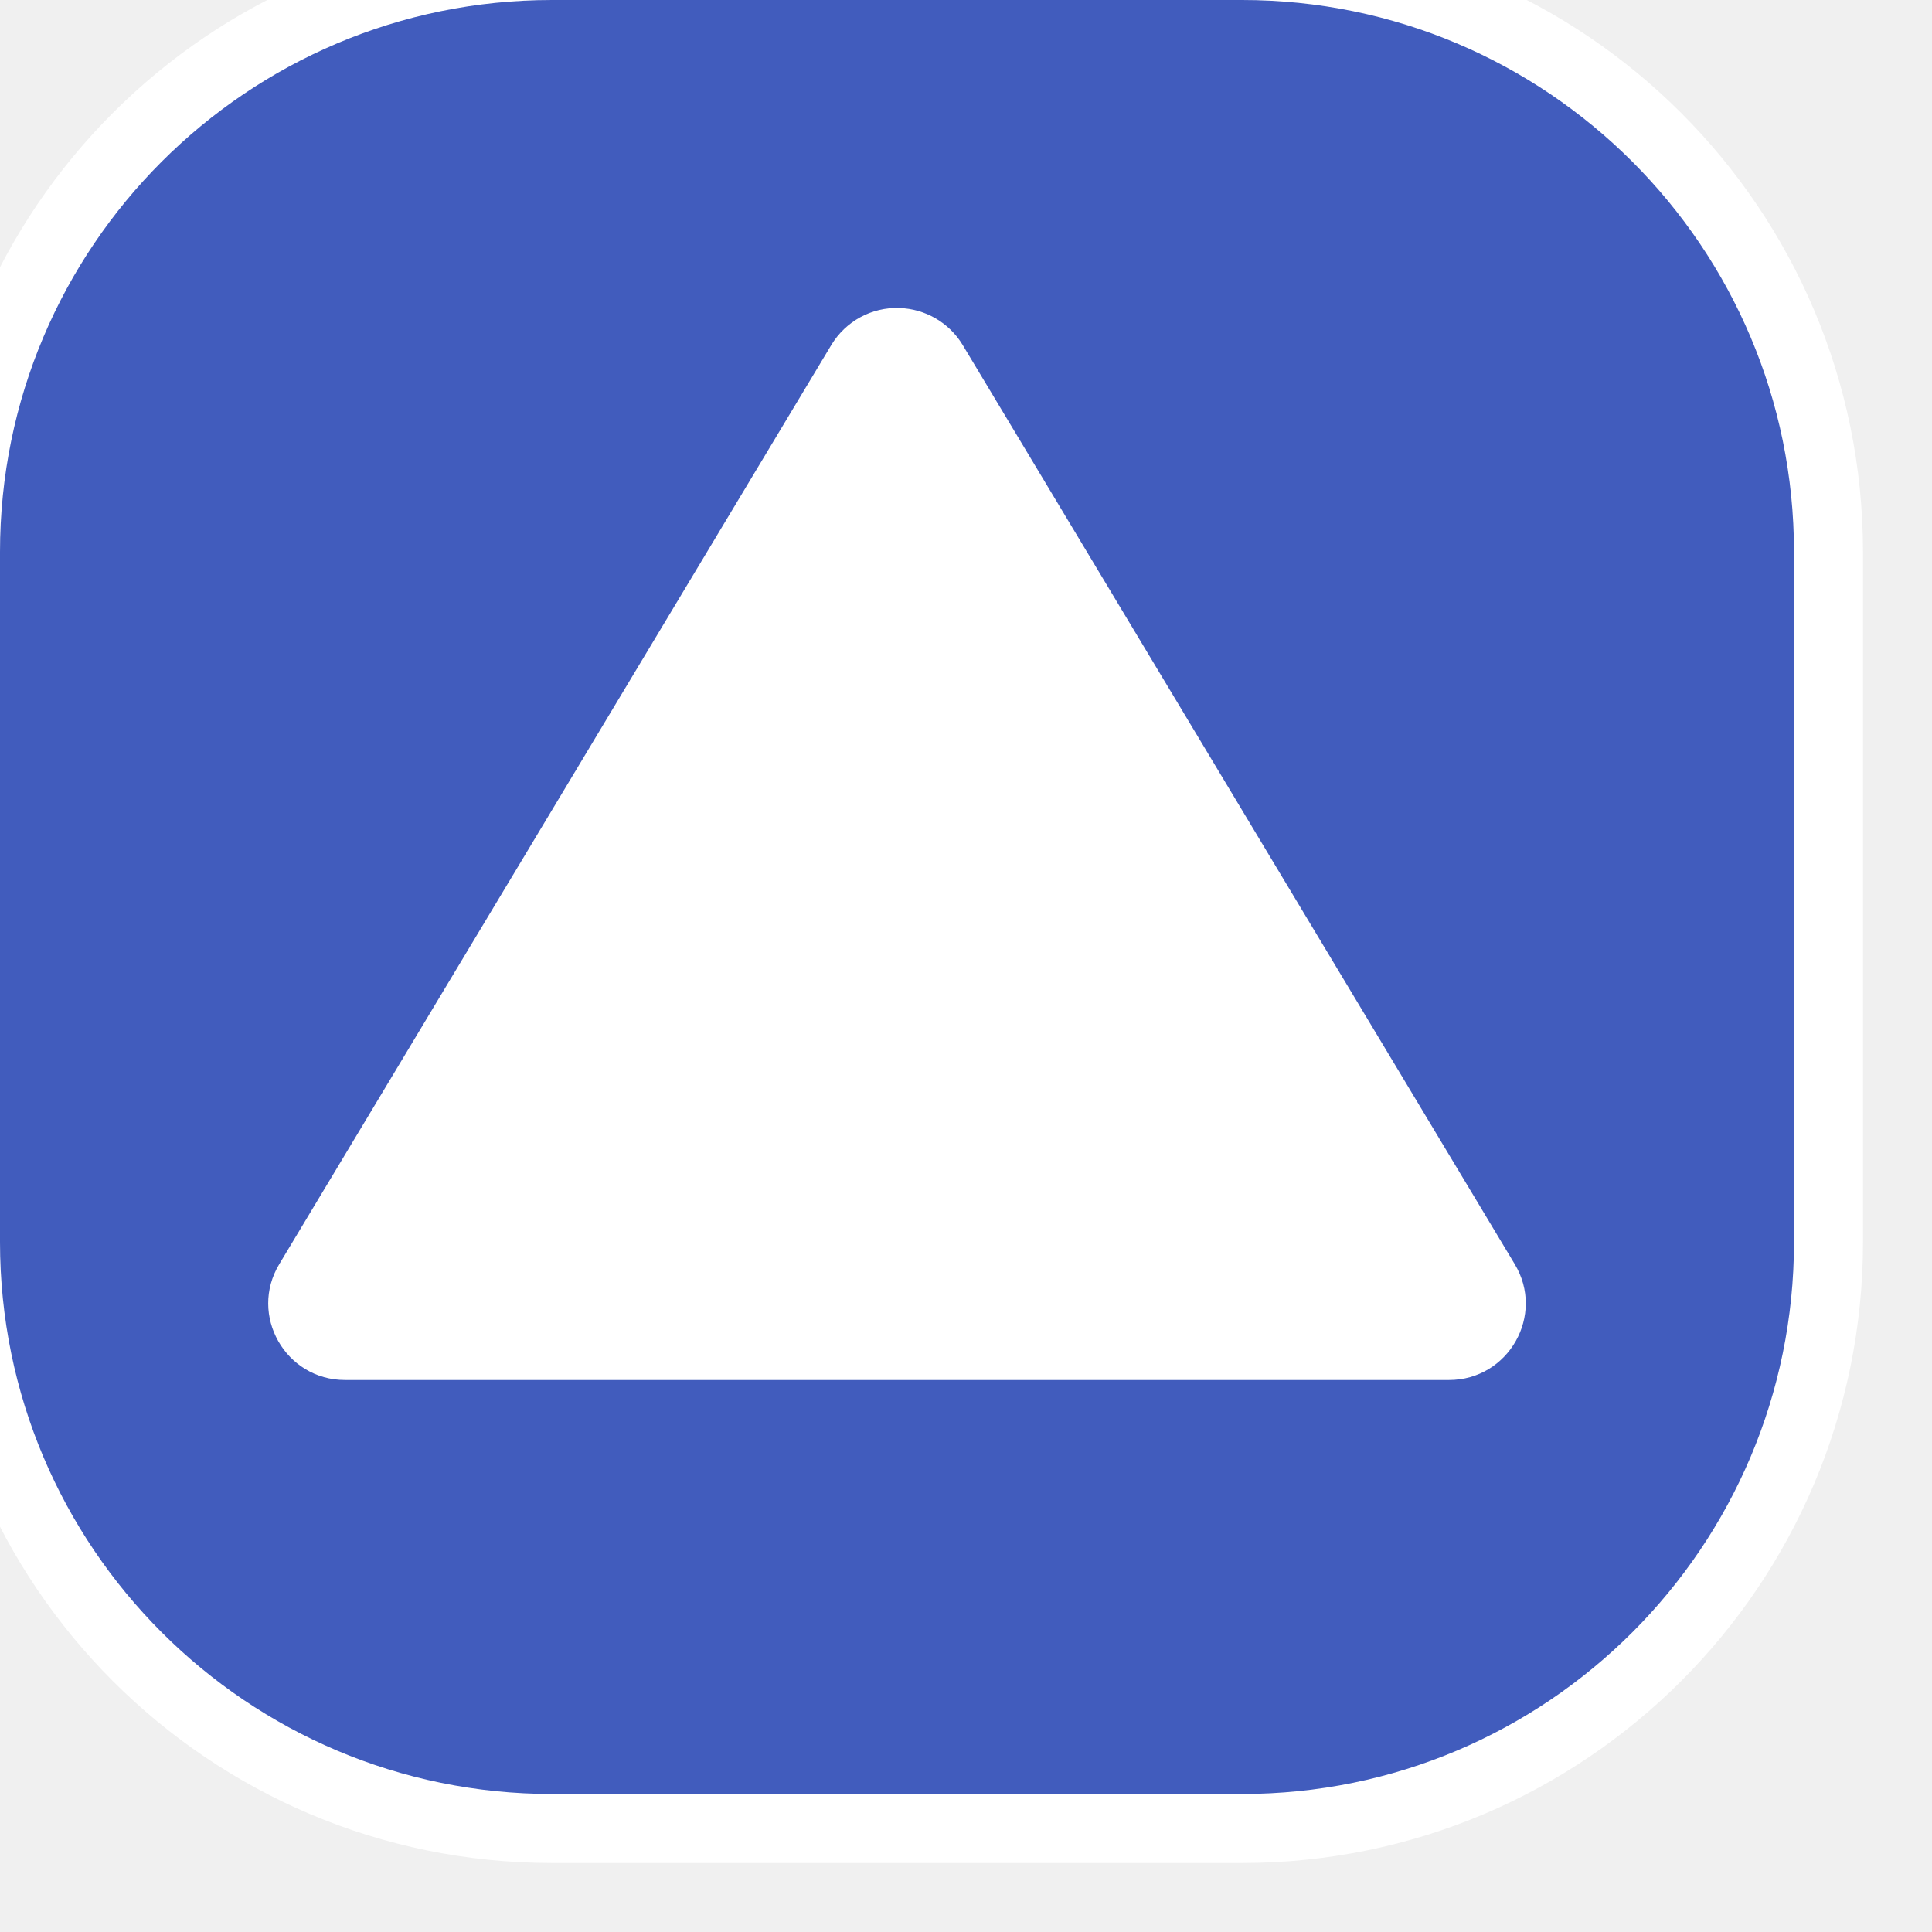
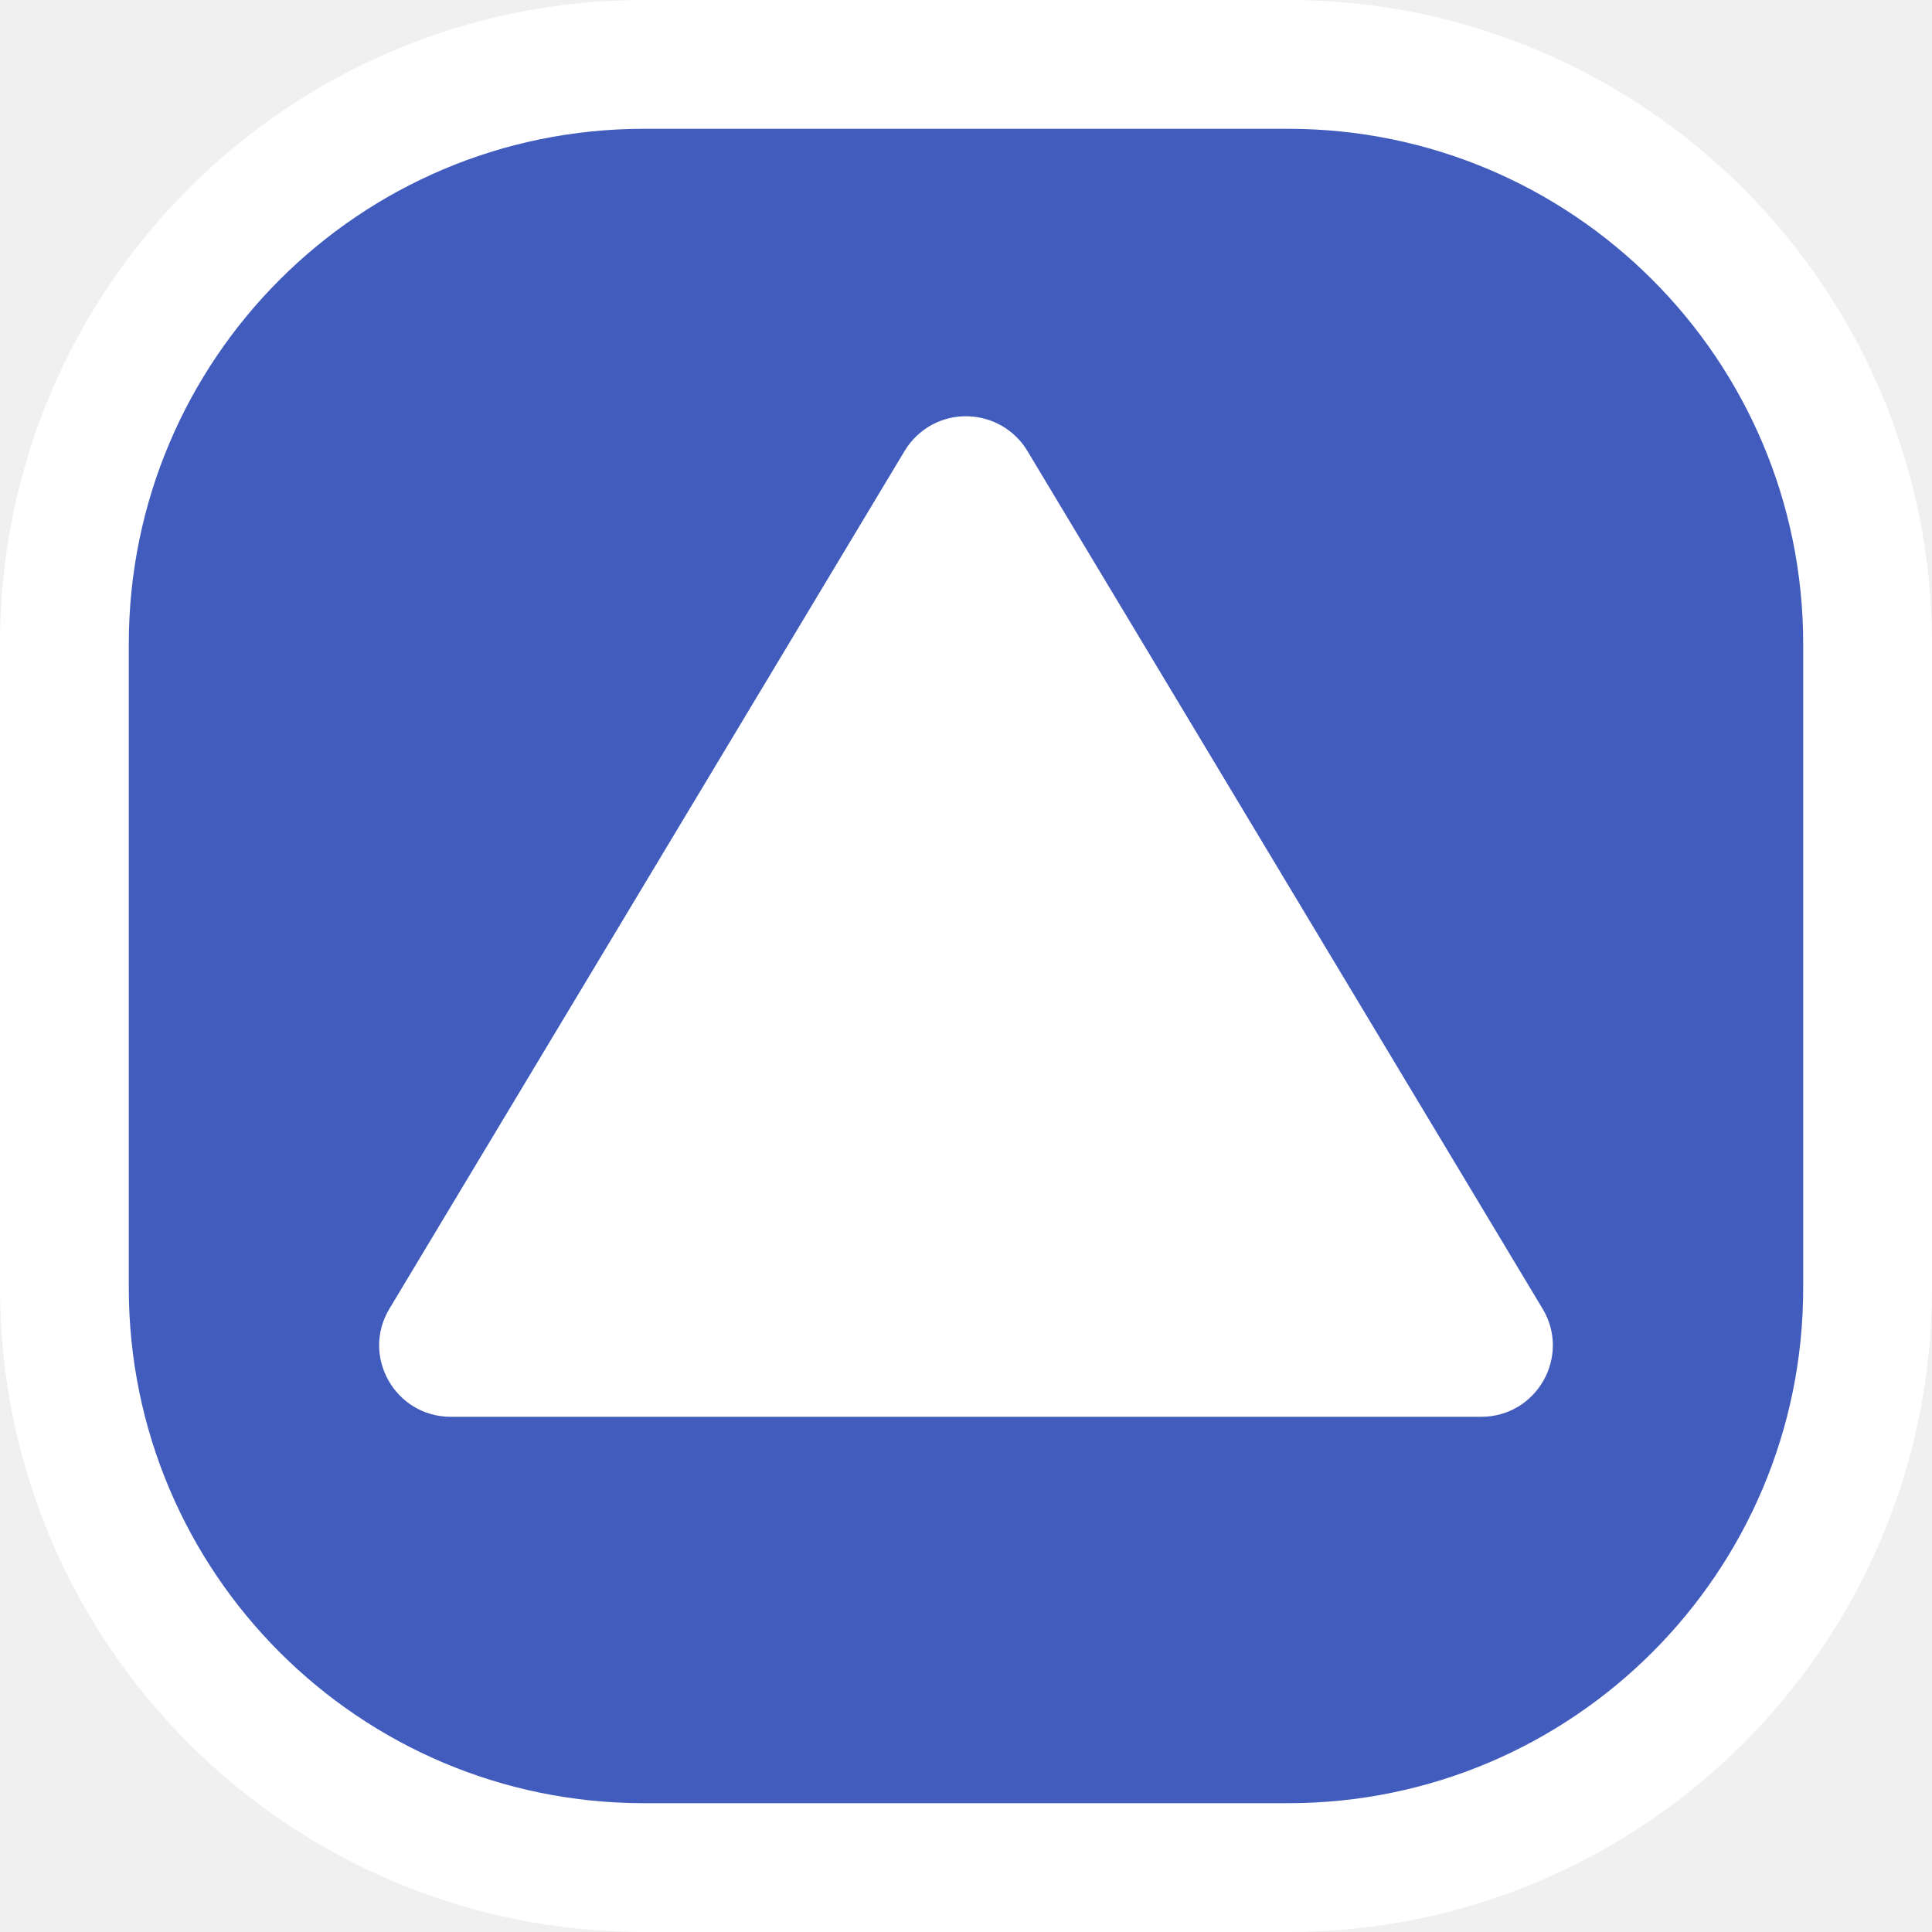
- <svg xmlns="http://www.w3.org/2000/svg" viewBox="0 0 14 14" height="14" width="14">
-   <rect fill="none" x="0" y="0" width="14" height="14" />
-   <rect x="0" y="0" rx="4" ry="4" width="13" height="13" stroke="#ffffff" style="stroke-linejoin:round;stroke-miterlimit:4;" fill="#ffffff" stroke-width="1" />
-   <rect x="0" y="0" width="13" height="13" rx="4" ry="4" fill="#415cbd" />
-   <path fill="#ffffff" transform="translate(1 1)" d="M5.517,1.232  C5.316,1.225,5.128,1.328,5.024,1.5l-4,6.66C0.801,8.529,1.068,9,1.5,9h8c0.432-0,0.699-0.471,0.476-0.84  l-4-6.66C5.879,1.339,5.706,1.238,5.517,1.232z" />
+ <svg xmlns="http://www.w3.org/2000/svg" viewBox="0 0 15 15" height="15" width="15">
+   <rect fill="none" x="0" y="0" width="15" height="15" />
+   <rect x="1" y="1" rx="4" ry="4" width="13" height="13" stroke="#ffffff" style="stroke-linejoin:round;stroke-miterlimit:4;" fill="#ffffff" stroke-width="2" />
+   <rect x="1" y="1" width="13" height="13" rx="4" ry="4" fill="#415cbd" />
+   <path fill="#ffffff" transform="translate(2 2)" d="M5.517,1.232  C5.316,1.225,5.128,1.328,5.024,1.5l-4,6.66C0.801,8.529,1.068,9,1.5,9h8c0.432-0,0.699-0.471,0.476-0.84  l-4-6.66C5.879,1.339,5.706,1.238,5.517,1.232z" />
</svg>
